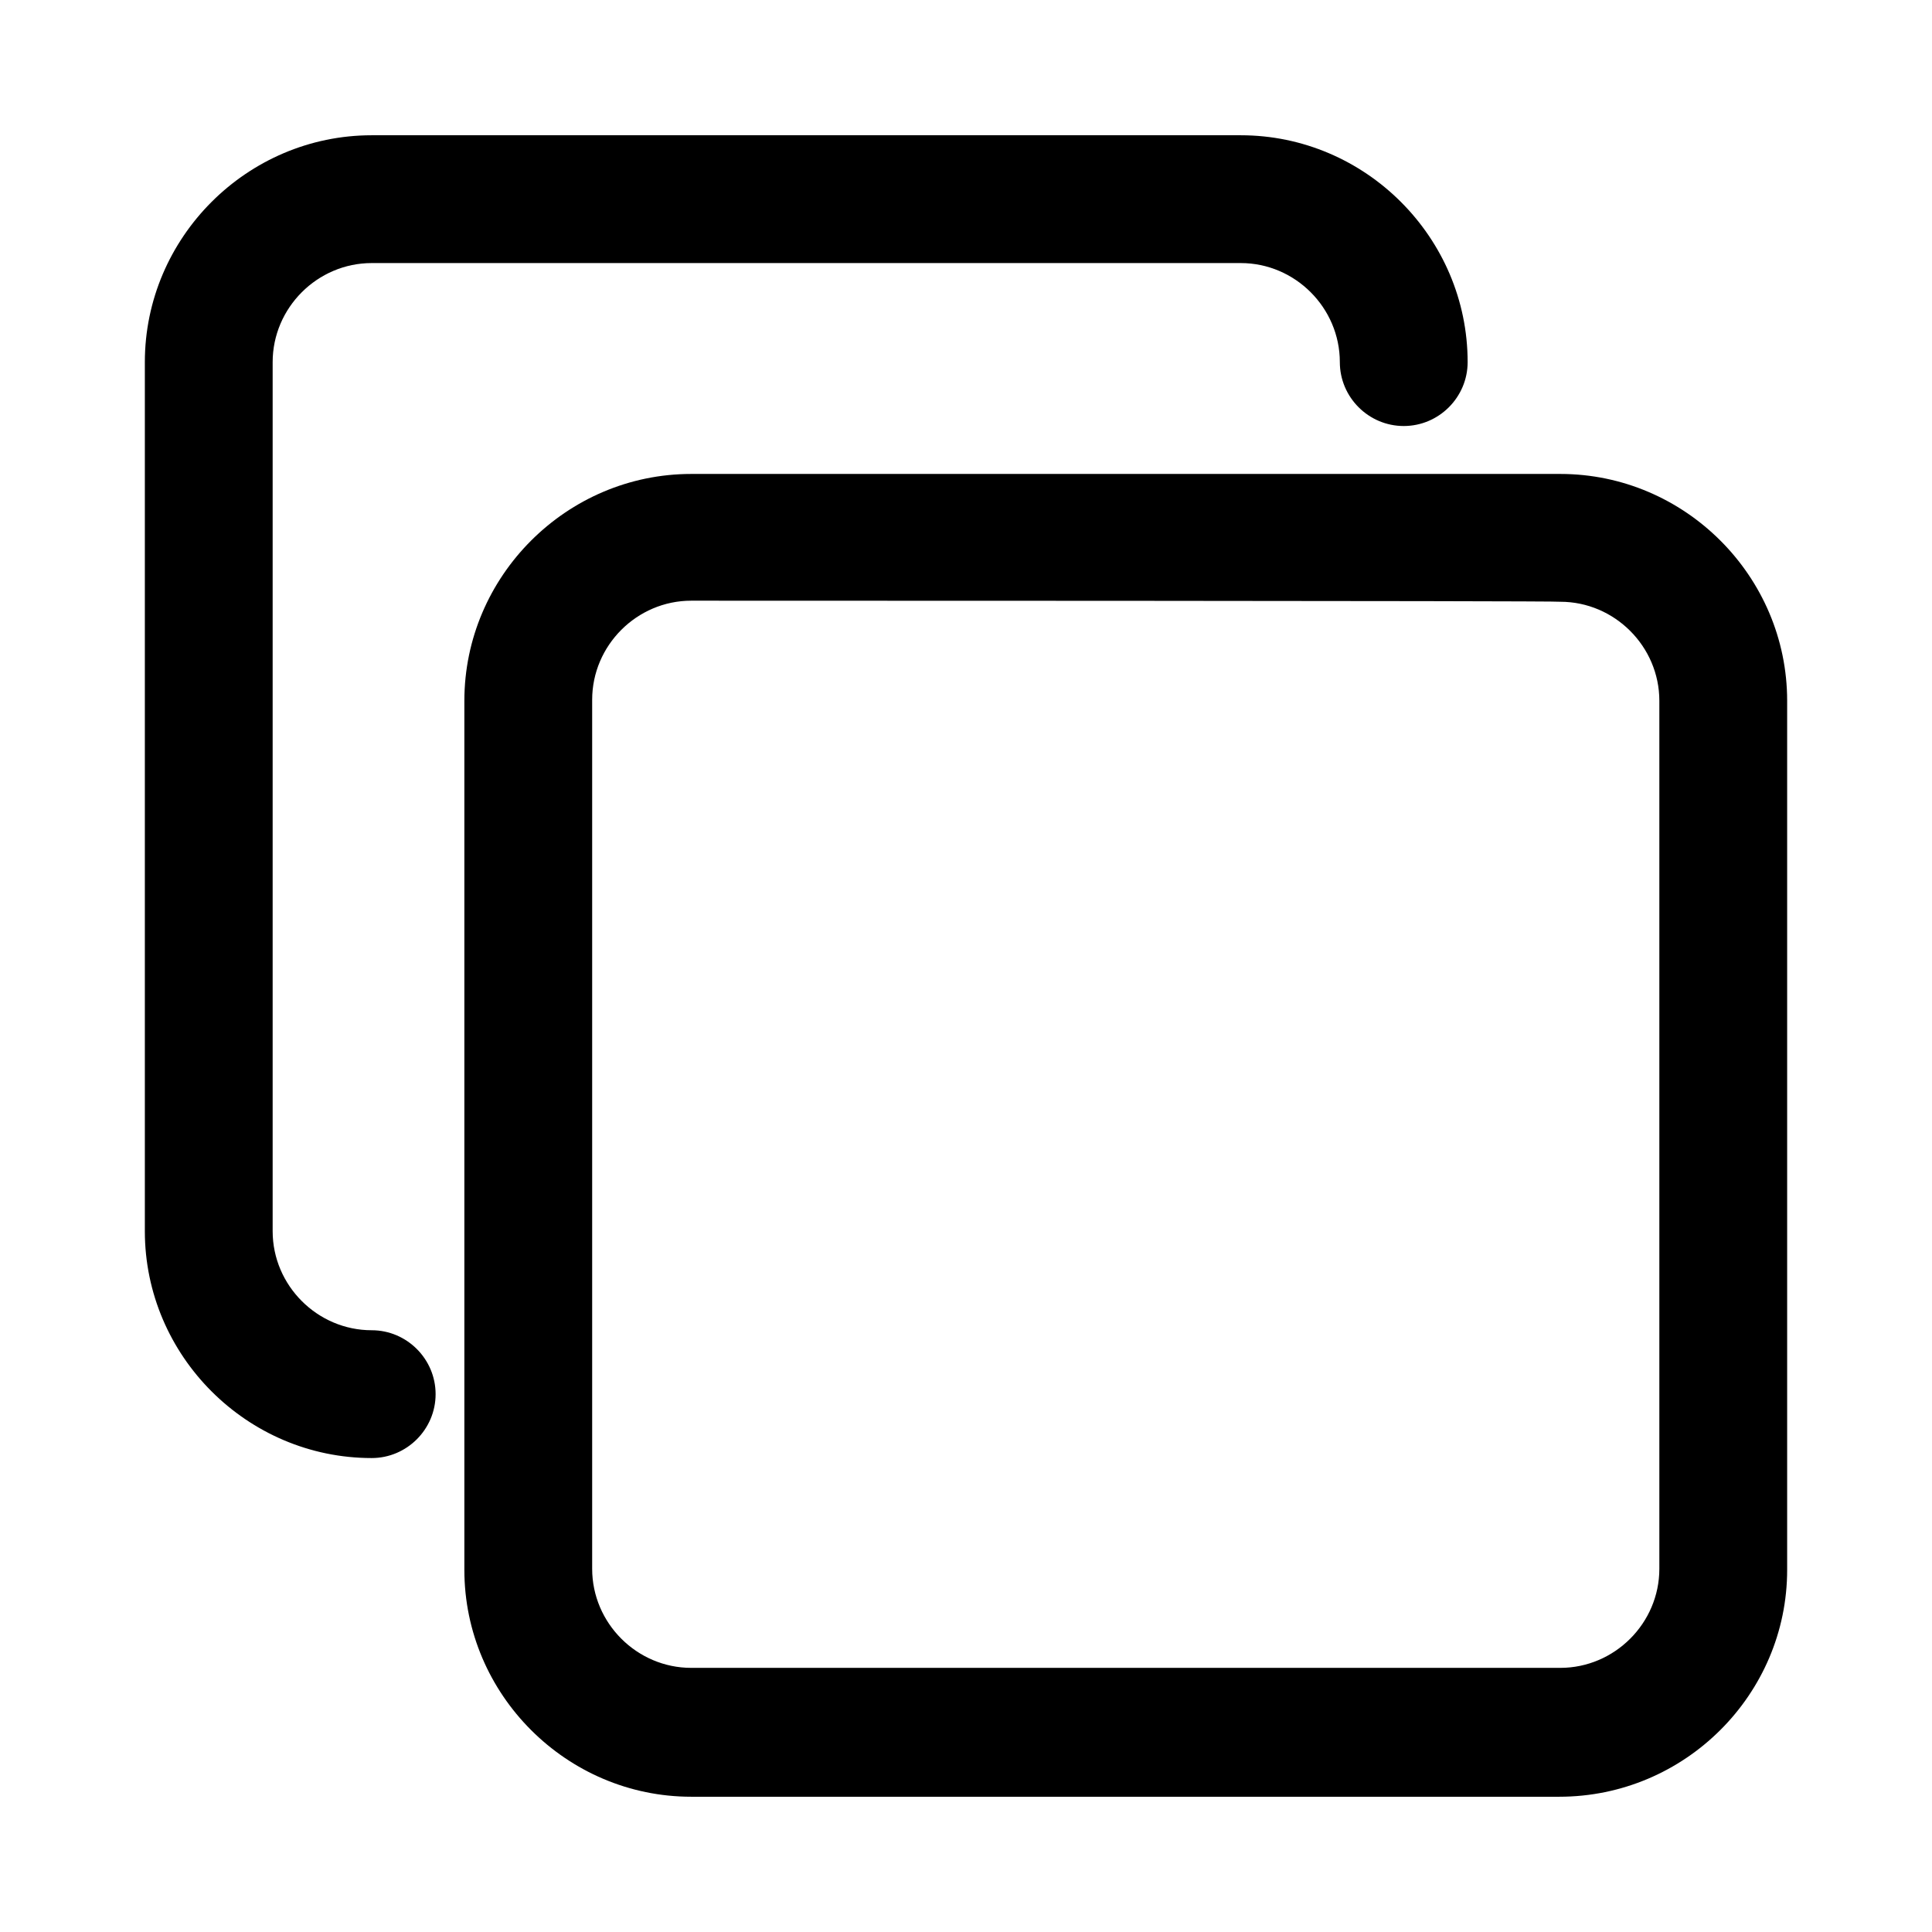
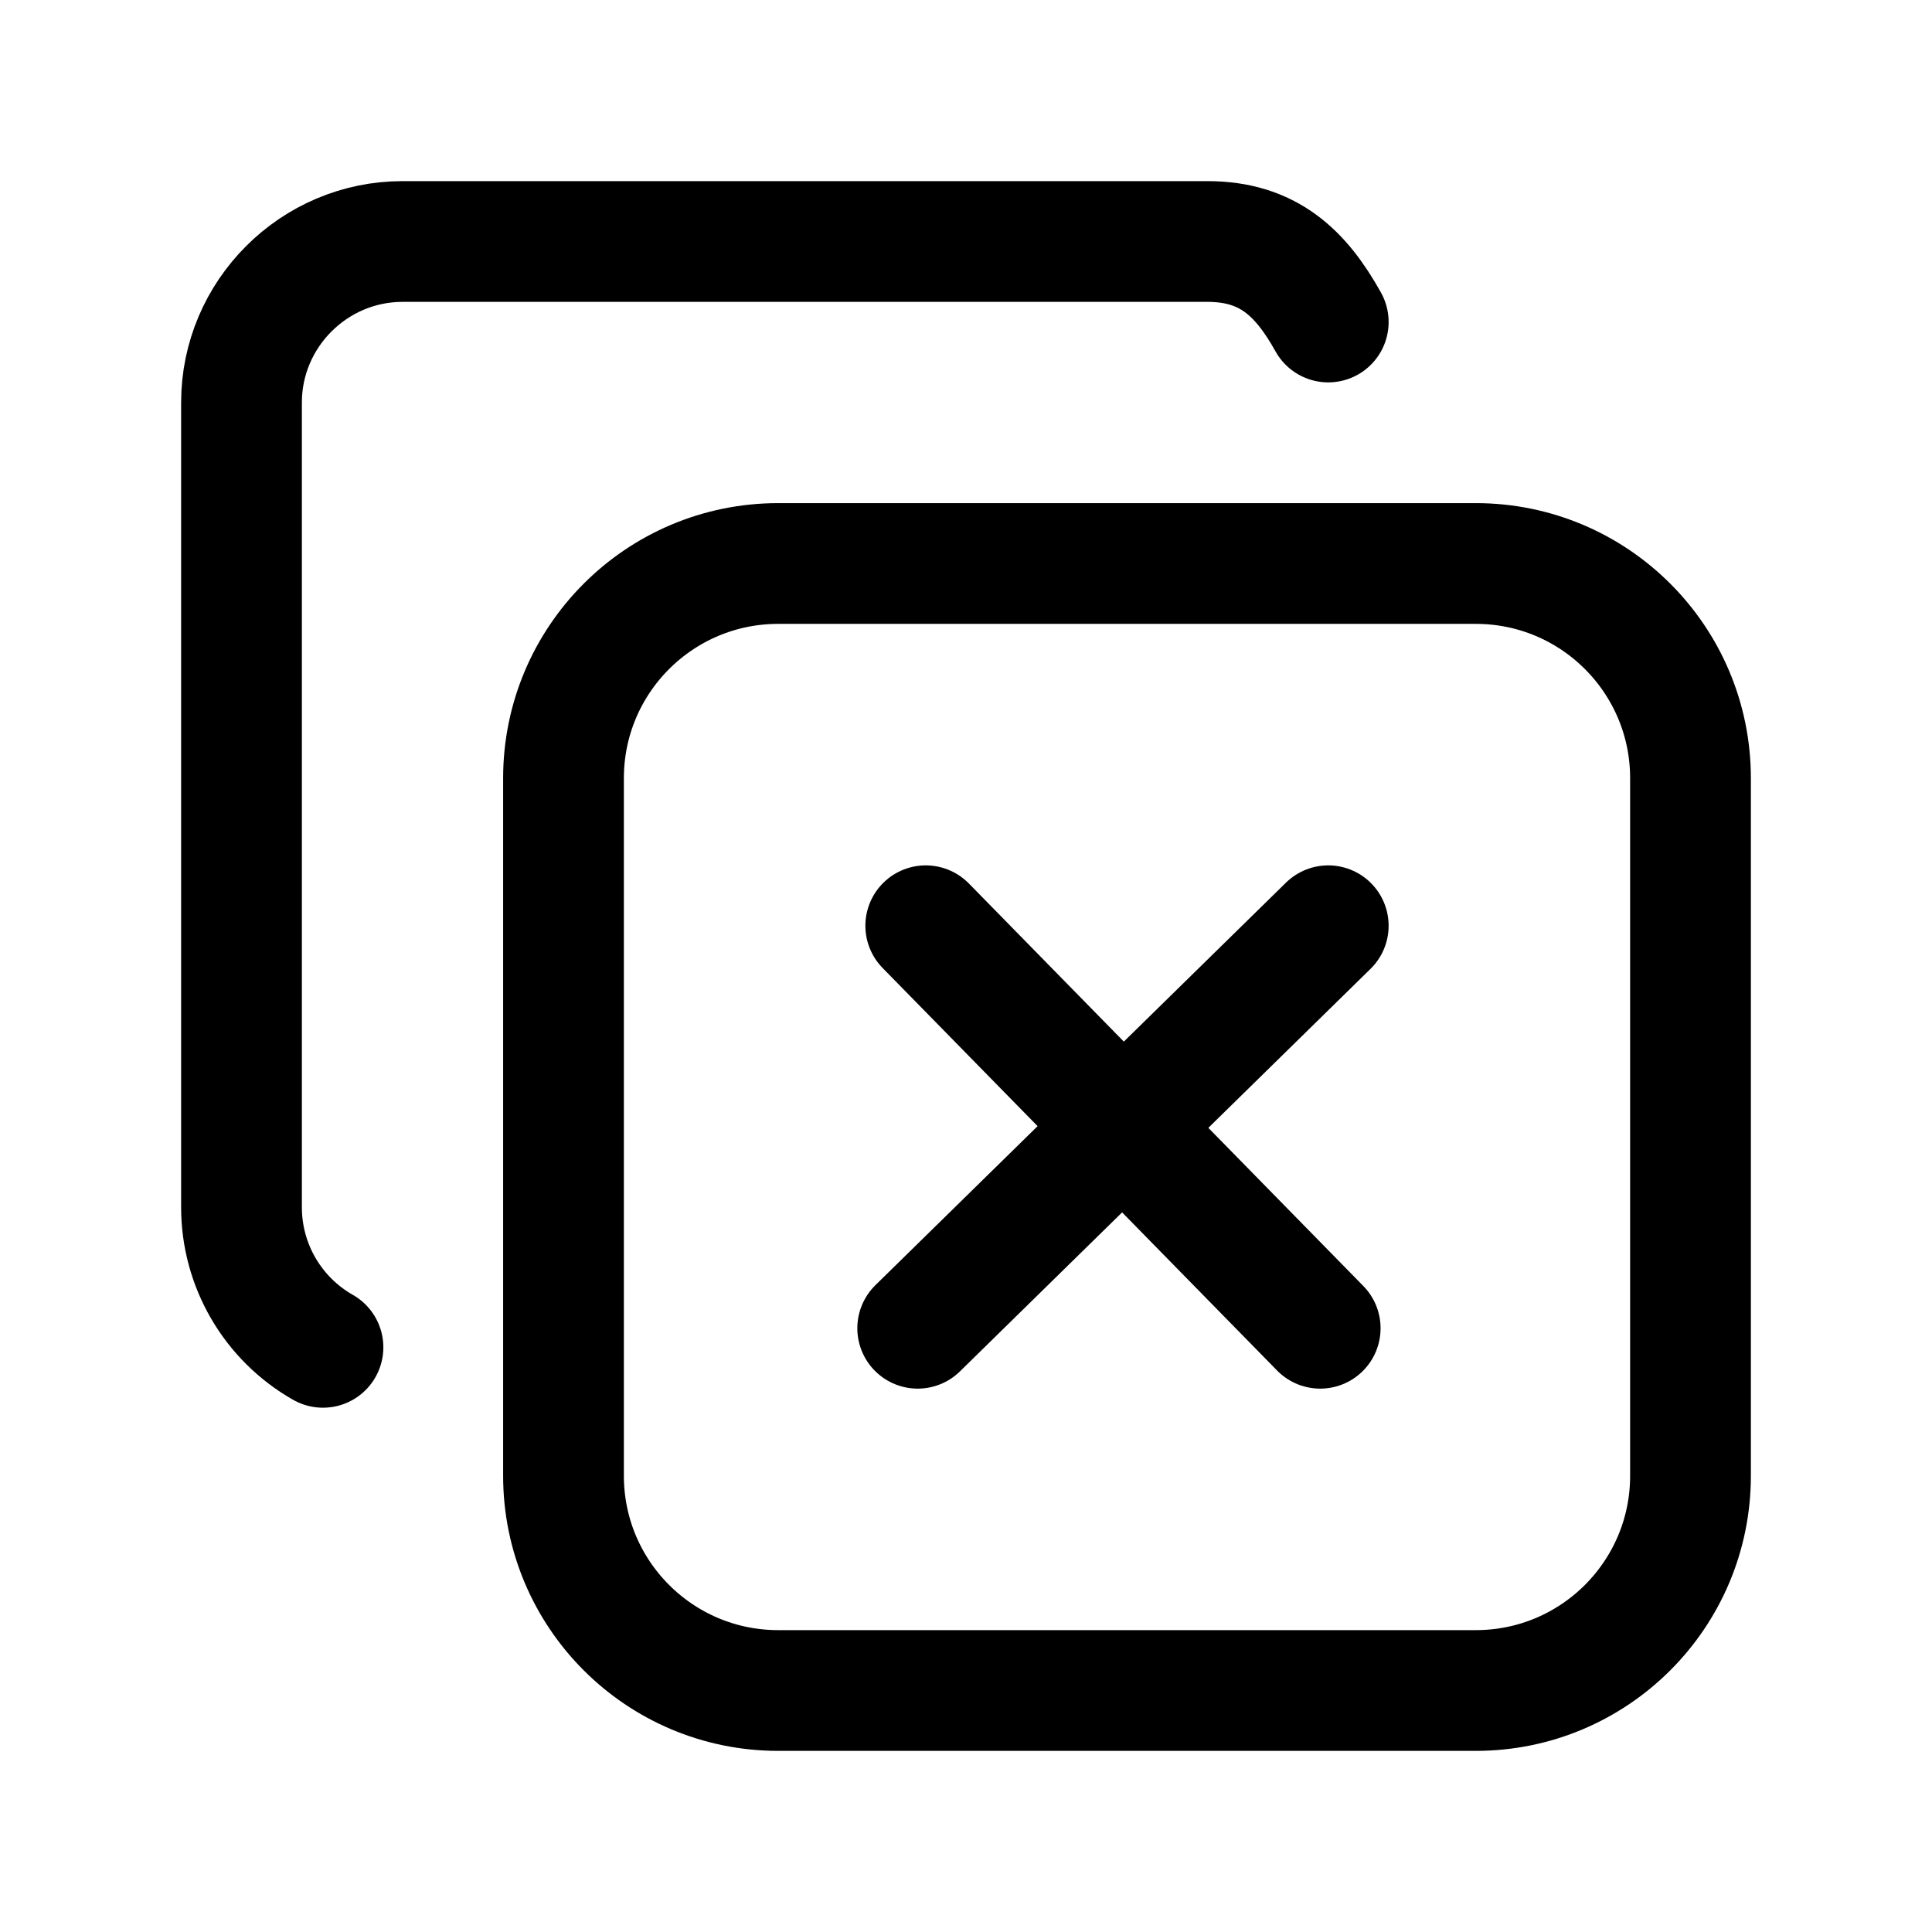
- <svg xmlns="http://www.w3.org/2000/svg" t="1736410222830" class="icon" viewBox="0 0 1024 1024" version="1.1">
-   <path d="M826.426 952.309H366.359c-66.046 0-120.238-54.192-120.238-120.238V371.44c0-66.046 54.192-120.238 120.238-120.238h460.631c66.046 0 120.238 54.192 120.238 120.238v460.631c0 66.046-54.192 120.238-120.803 120.238zM366.359 318.377c-28.789 0-52.498 23.709-52.498 52.498v460.631c0 28.789 23.709 52.498 52.498 52.498h460.631c28.789 0 52.498-23.709 52.498-52.498V371.44c0-28.789-23.709-52.498-52.498-52.498 0-0.564-460.631-0.564-460.631-0.564z" fill="currentColor" />
-   <path d="M197.01 772.798c-66.046 0-120.238-54.192-120.238-120.238V191.929c0-66.046 54.192-120.238 120.238-120.238h460.631c66.046 0 120.238 54.192 120.238 120.238 0 18.628-15.241 33.87-33.87 33.87s-33.87-15.241-33.87-33.87c0-28.789-23.709-52.498-52.498-52.498H197.01c-28.789 0-52.498 23.709-52.498 52.498v460.631c0 28.789 23.709 52.498 52.498 52.498 18.628 0 33.87 15.241 33.87 33.87s-15.241 33.87-33.87 33.87z" fill="currentColor" />
+ <svg xmlns="http://www.w3.org/2000/svg" viewBox="0 0 24 24" fill="none" stroke="currentColor" stroke-width="1.5" stroke-linecap="round" stroke-linejoin="round" class="icon icon-tabler icons-tabler-outline icon-tabler-copy-x">
+   <path stroke="none" d="M0 0h24v24H0z" fill="none" />
+   <path stroke="none" d="M0 0h24v24H0z" />
+   <path d="M7 9.667a2.667 2.667 0 0 1 2.667 -2.667h8.666a2.667 2.667 0 0 1 2.667 2.667v8.666a2.667 2.667 0 0 1 -2.667 2.667h-8.666a2.667 2.667 0 0 1 -2.667 -2.667z" />
+   <path d="M4.012 16.737a2 2 0 0 1 -1.012 -1.737v-10c0 -1.1 .9 -2 2 -2h10c.75 0 1.158 .385 1.5 1" />
+   <path d="M11.5 11.5l4.9 5" />
+   <path d="M16.5 11.5l-5.1 5" />
</svg>
